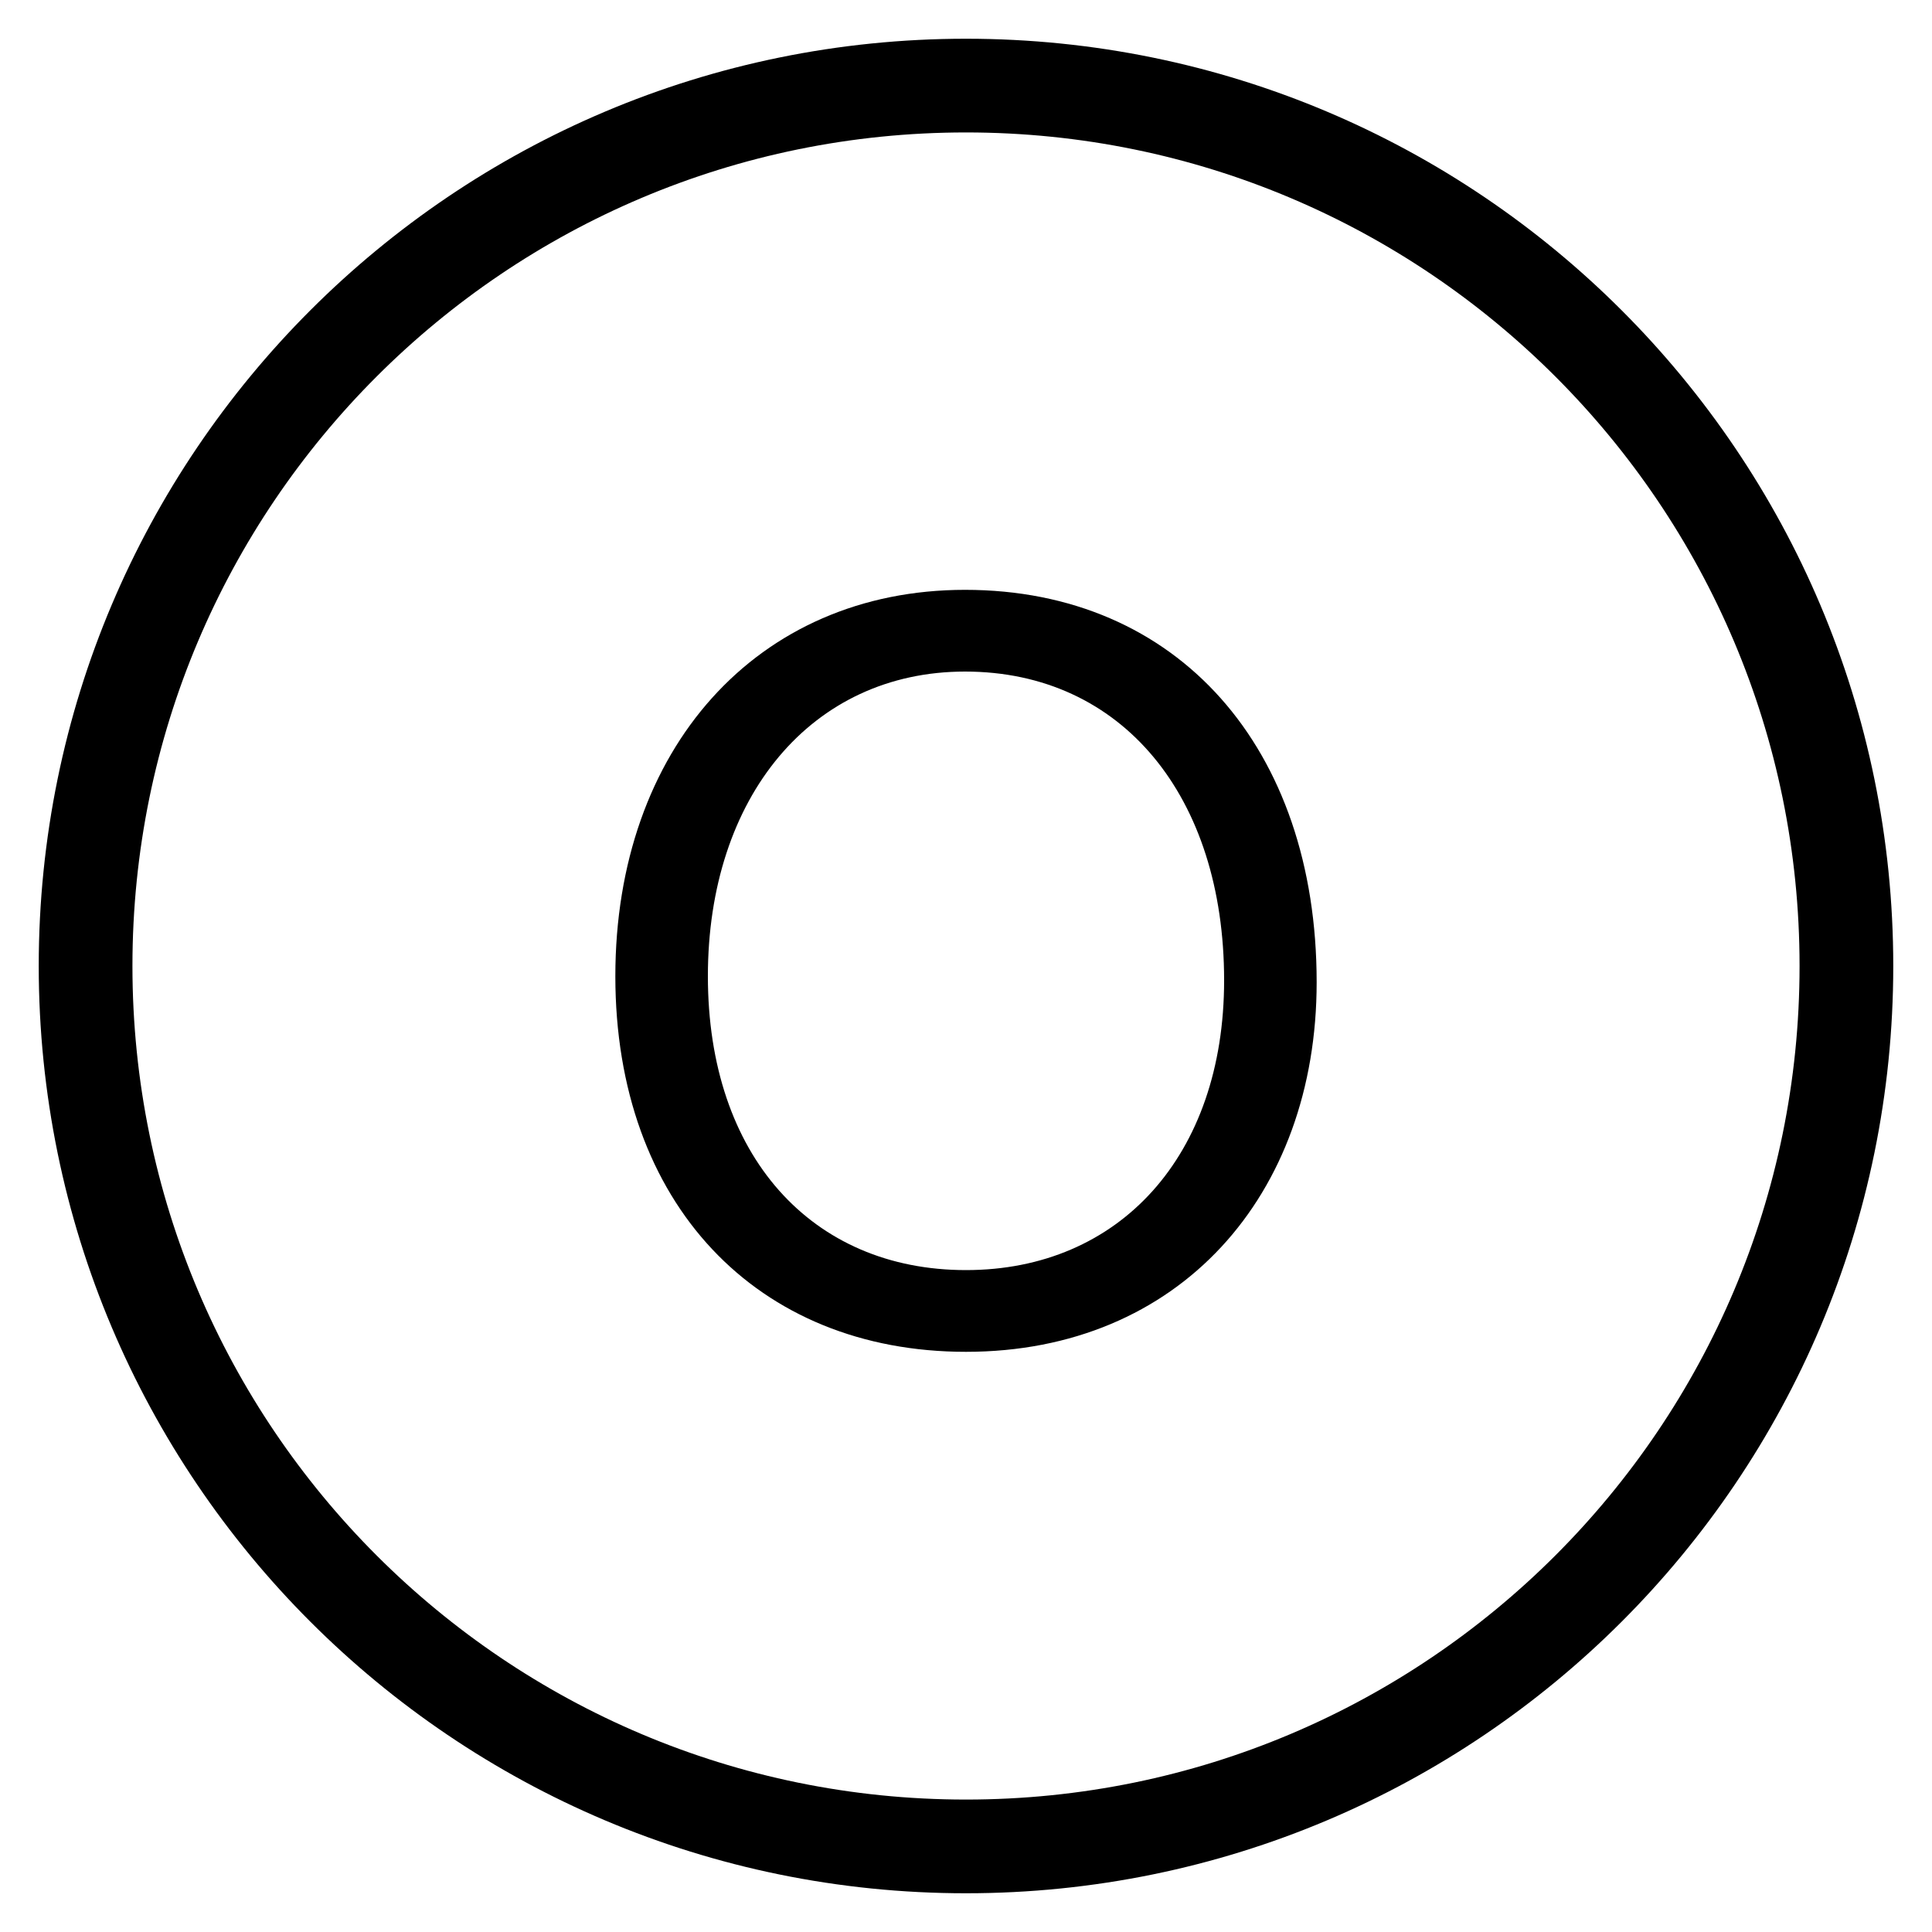
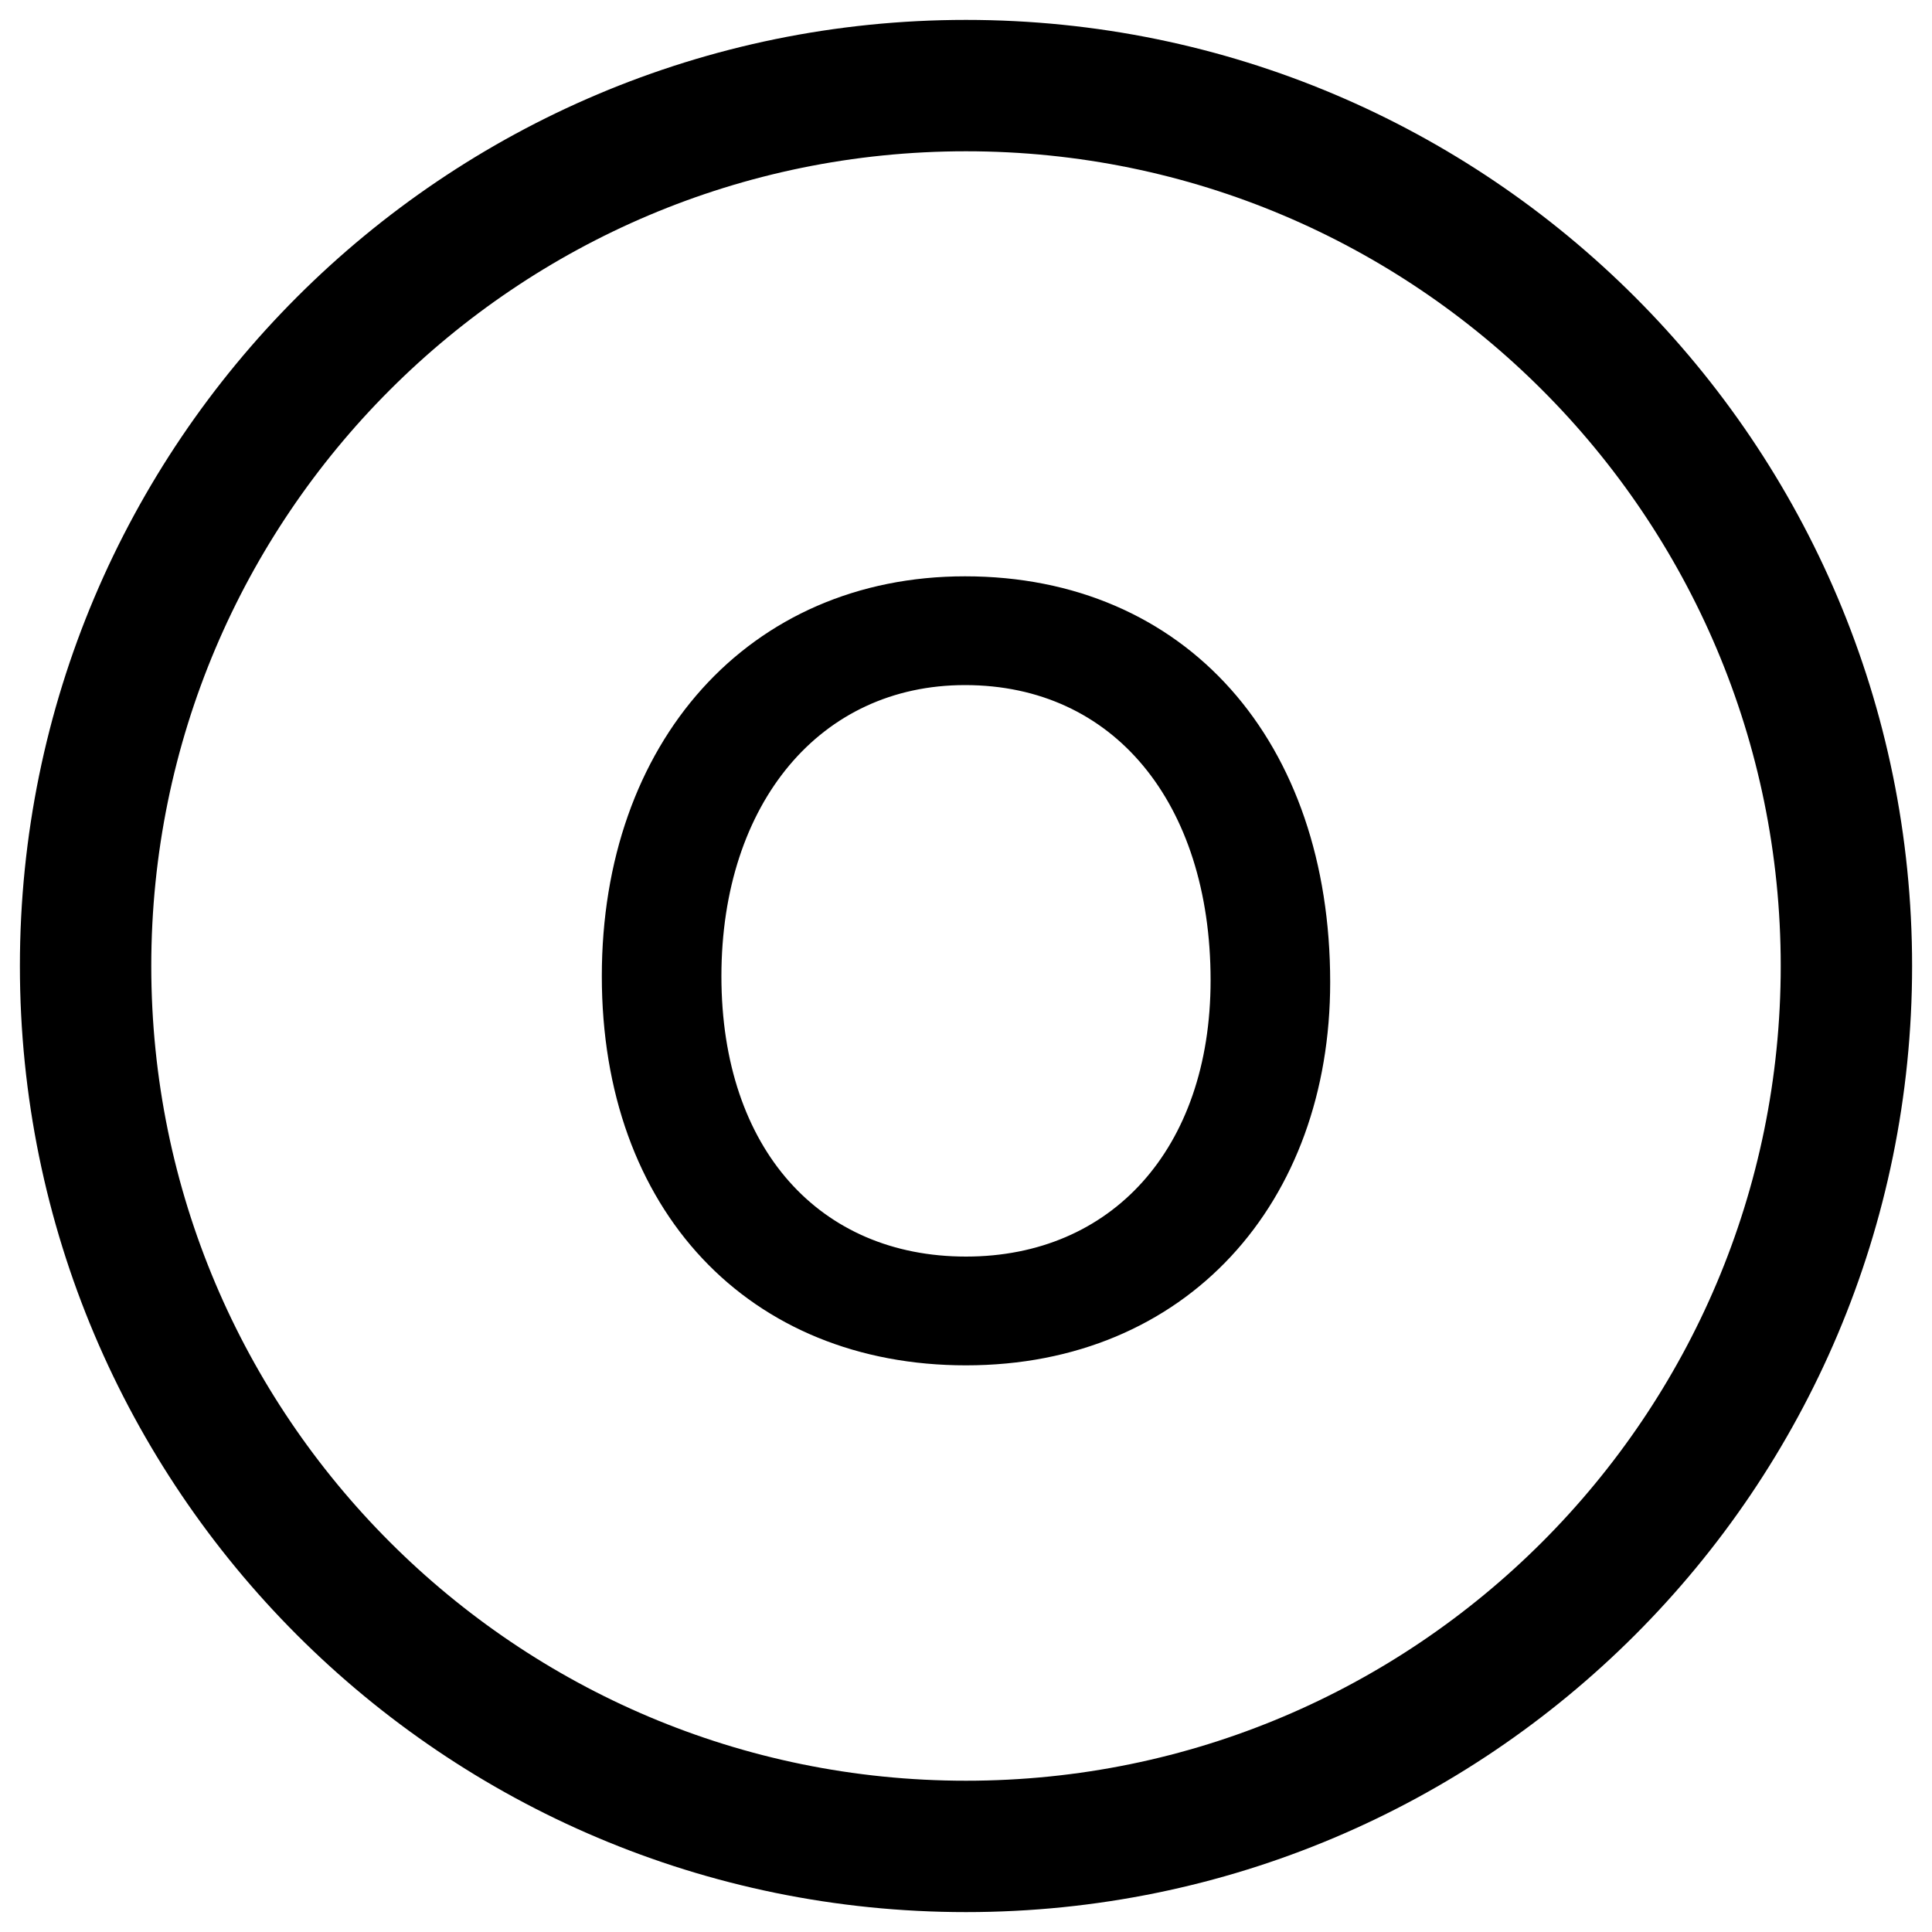
<svg xmlns="http://www.w3.org/2000/svg" viewBox="0 0 100 100" width="100" height="100">
-   <circle cx="50" cy="50" r="45.57" fill="none" stroke="#000000" stroke-width="4.85" />
-   <path d="M68.15 50.84C68.15 38.73 60.98 30.53 49.95 30.53C39.17 30.53 31.85 38.78 31.85 50.53C31.85 62.29 39.17 69.97 50 69.97C61.03 69.97 68.15 61.88 68.15 50.84ZM63.36 50.74C63.36 59.82 57.94 65.74 50 65.74C42.01 65.74 36.64 59.82 36.64 50.53C36.64 41.25 42.01 34.76 49.95 34.76C58.1 34.76 63.36 41.25 63.36 50.74Z" fill="#000000" />
+   <circle cx="50" cy="50" r="45.57" fill="none" stroke="#000000" stroke-width="6.8" />
+   <path d="M68.15 50.84C68.15 38.73 60.98 30.53 49.95 30.53C39.17 30.53 31.85 38.78 31.85 50.53C31.85 62.29 39.17 69.97 50 69.97C61.03 69.97 68.15 61.88 68.15 50.84ZM63.36 50.74C63.36 59.82 57.94 65.74 50 65.74C42.01 65.74 36.64 59.82 36.64 50.53C36.64 41.25 42.01 34.76 49.95 34.76C58.1 34.76 63.36 41.25 63.36 50.74Z" fill="#000000" stroke="#000000" stroke-width="1.4" stroke-linejoin="round" />
</svg>
